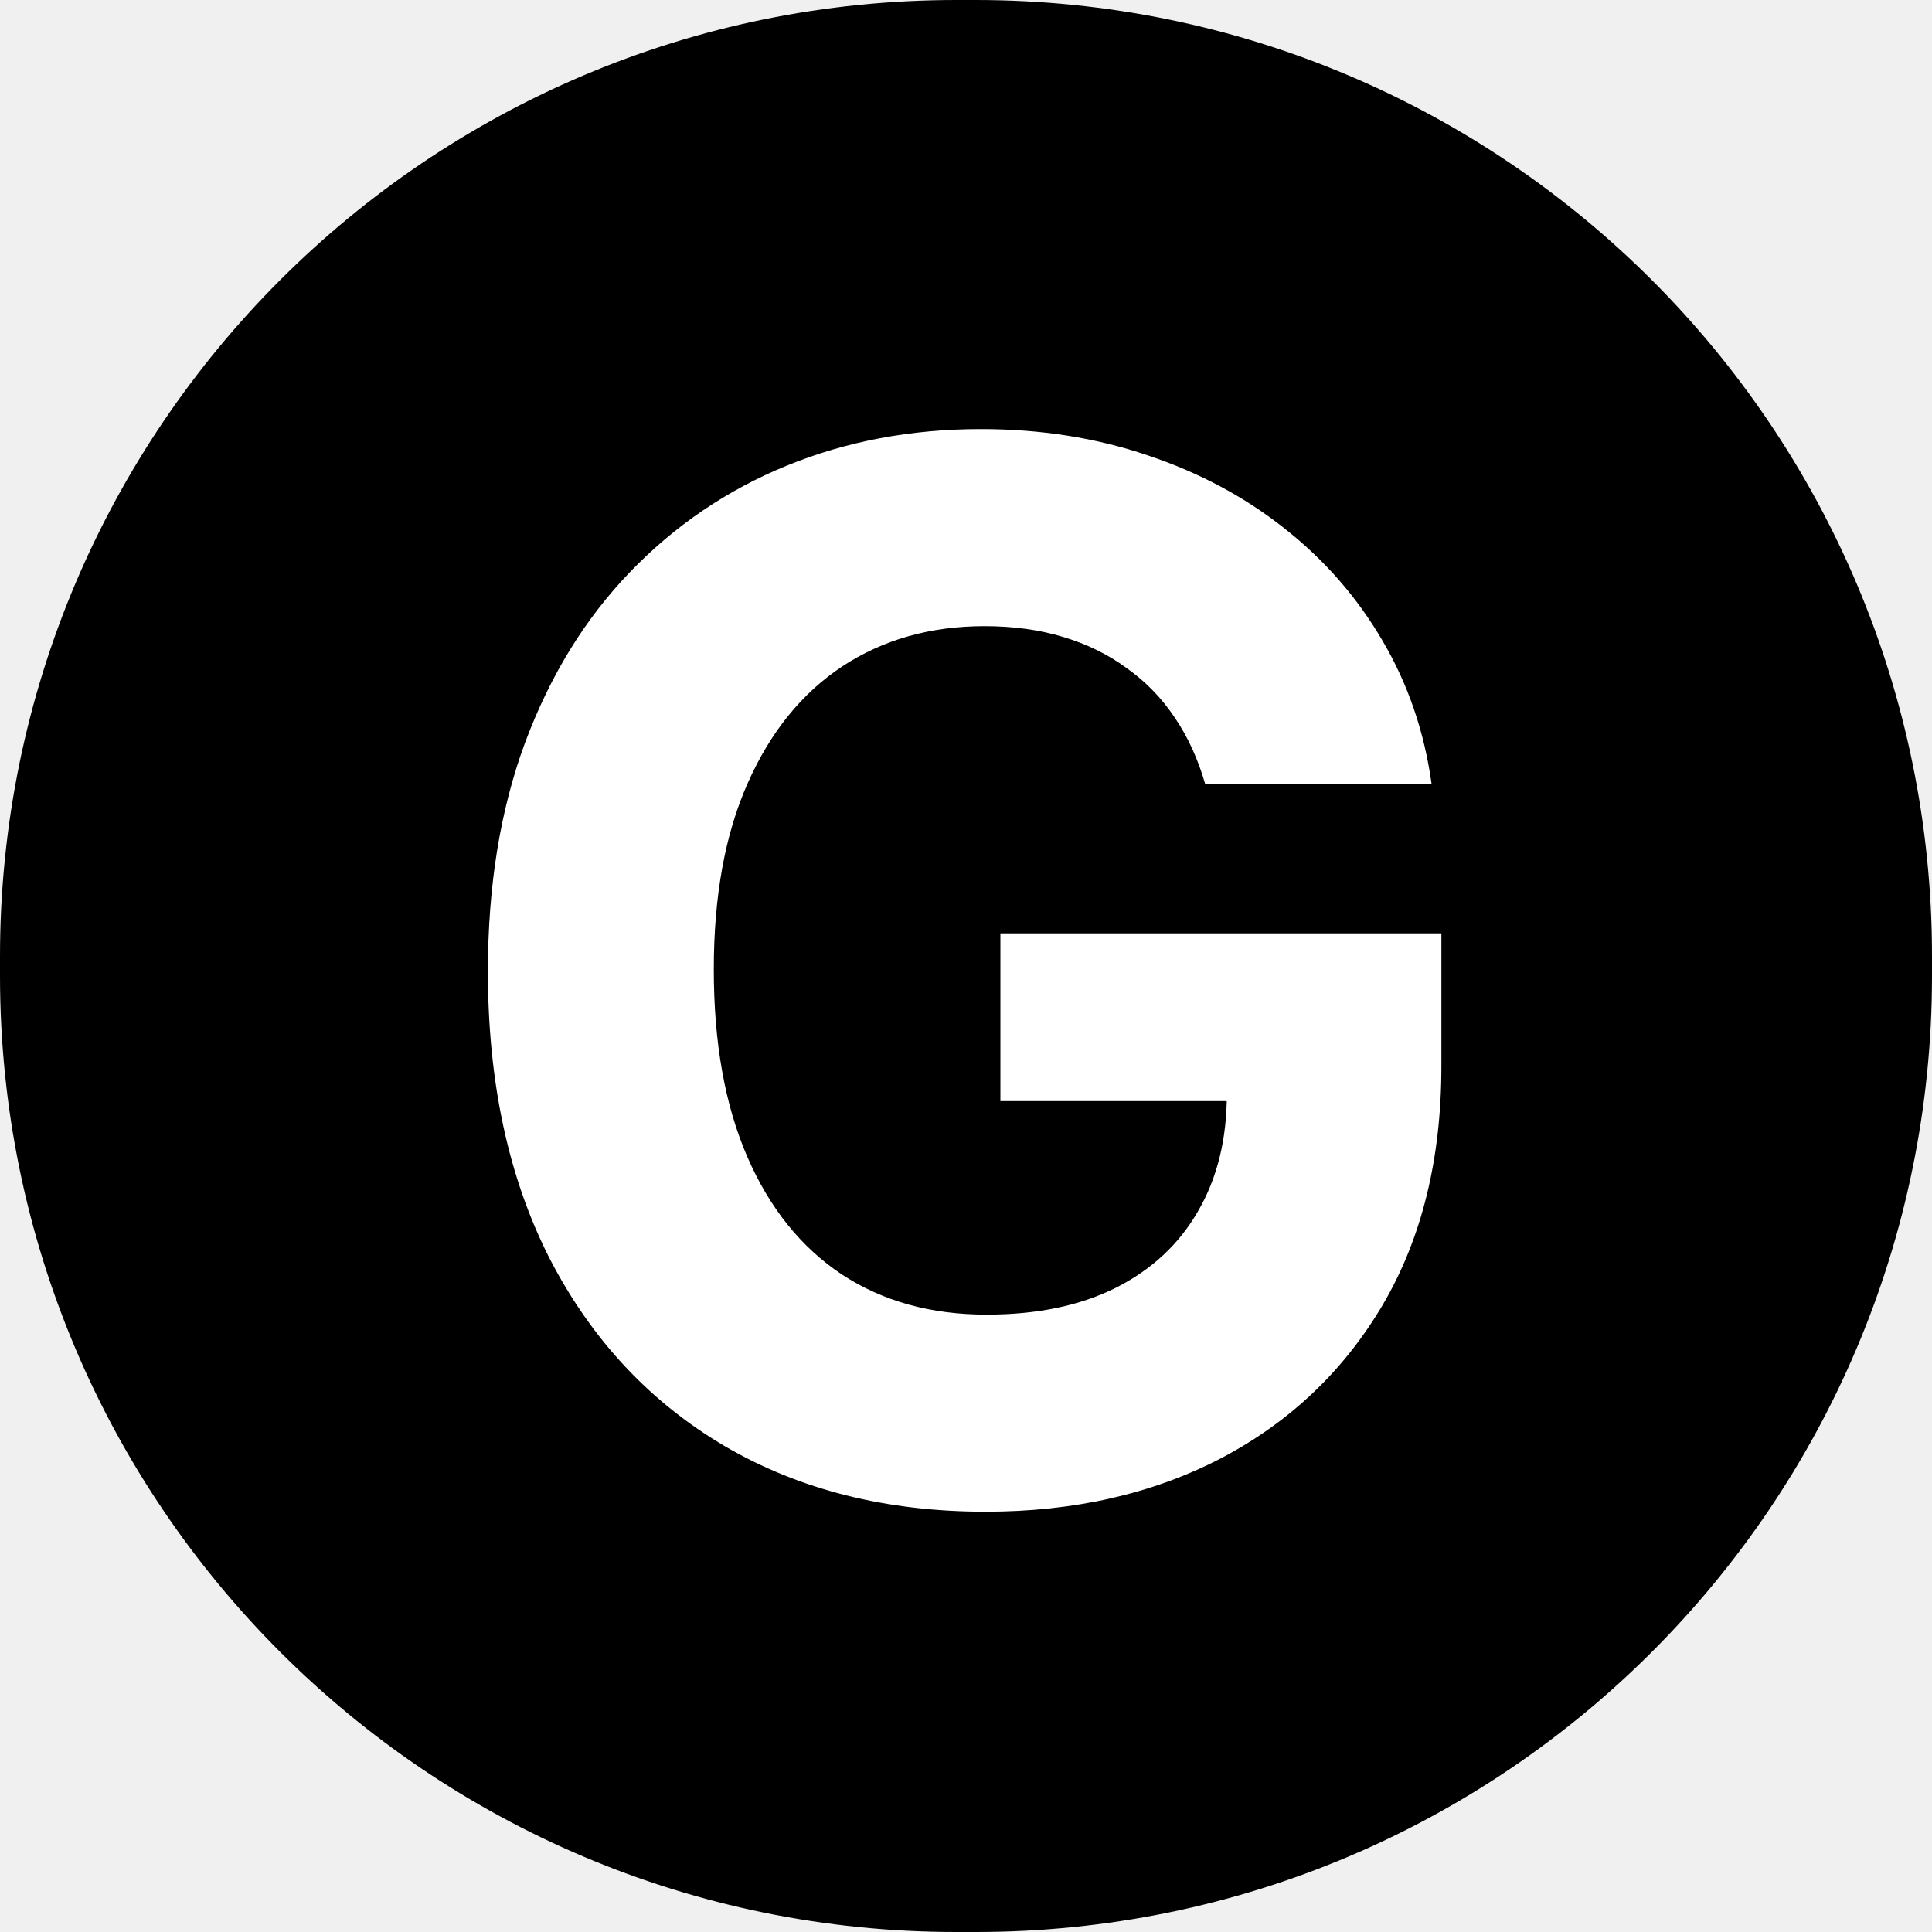
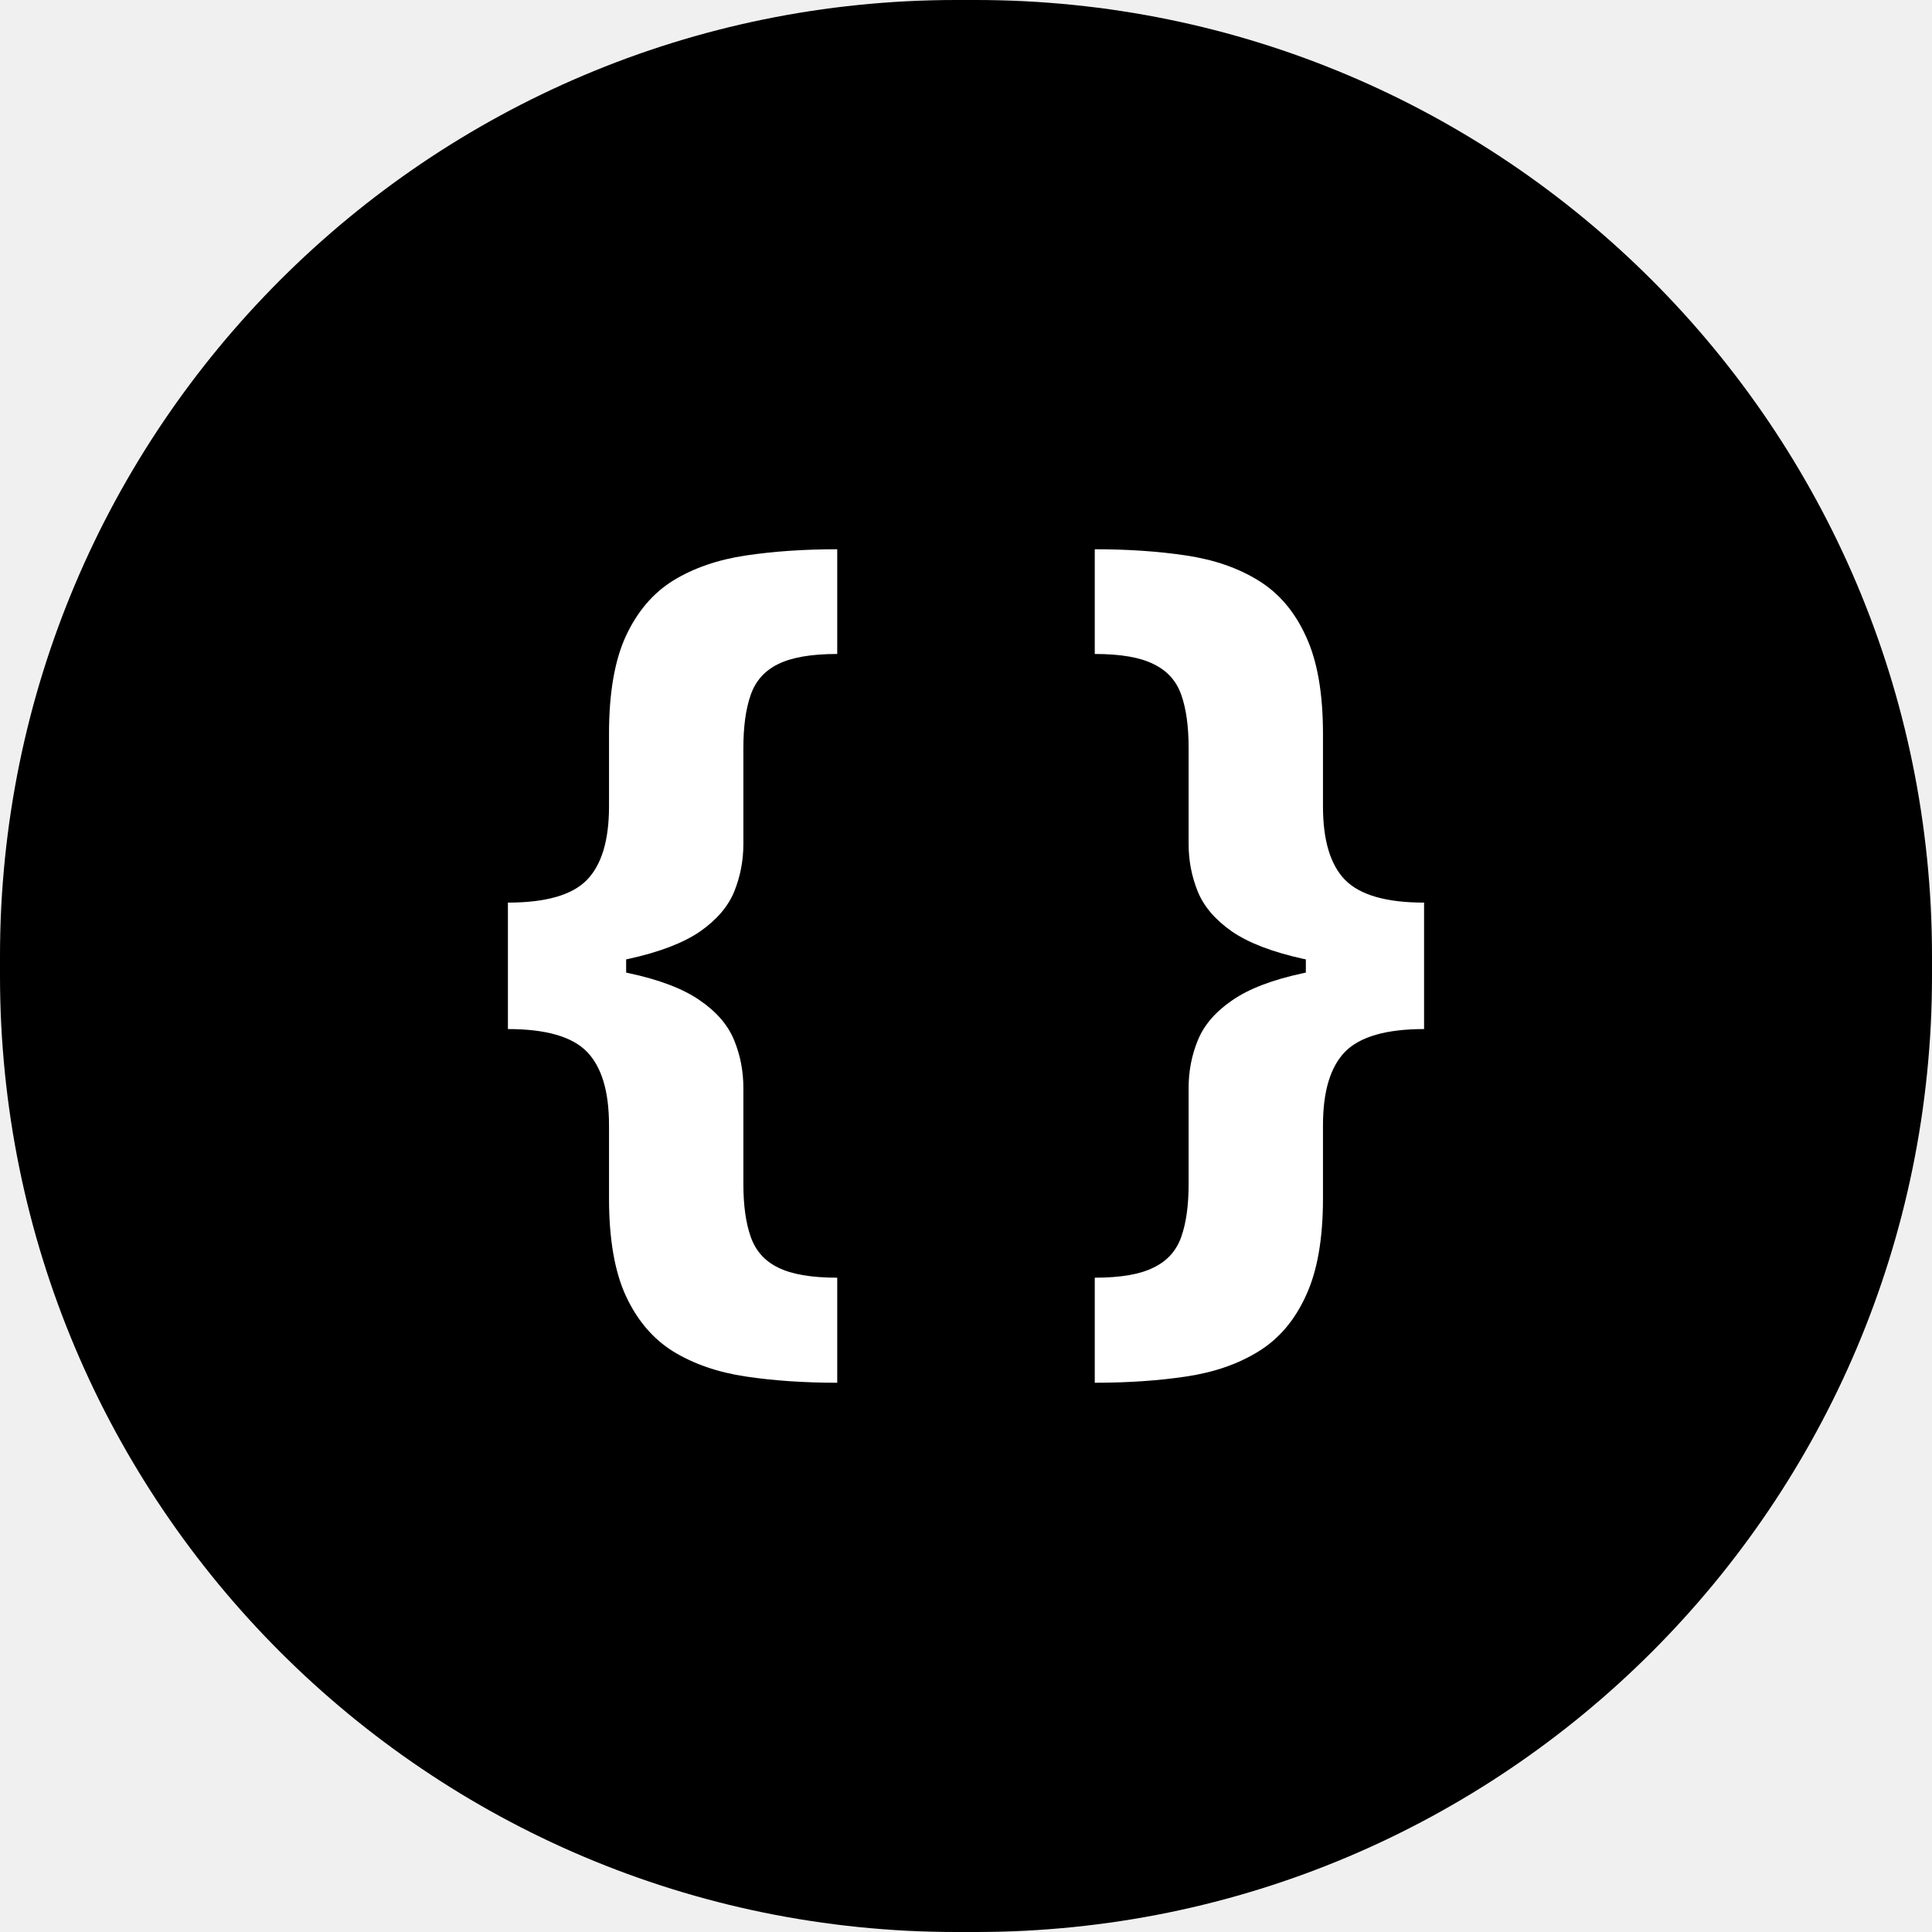
<svg xmlns="http://www.w3.org/2000/svg" width="200" height="200" viewBox="0 0 200 200" fill="none">
  <rect width="200" height="200" rx="99" fill="black" />
-   <path d="M124.763 81.172C124.017 78.579 122.969 76.289 121.62 74.3C120.27 72.276 118.619 70.572 116.666 69.187C114.748 67.766 112.547 66.683 110.061 65.938C107.611 65.192 104.894 64.819 101.911 64.819C96.336 64.819 91.435 66.204 87.209 68.974C83.019 71.744 79.752 75.774 77.408 81.065C75.064 86.321 73.892 92.749 73.892 100.348C73.892 107.947 75.047 114.411 77.355 119.737C79.663 125.064 82.93 129.13 87.156 131.935C91.382 134.705 96.371 136.09 102.124 136.09C107.344 136.09 111.801 135.167 115.494 133.32C119.223 131.438 122.064 128.793 124.017 125.384C126.005 121.974 127 117.944 127 113.292L131.687 113.984H103.562V96.619H149.212V110.362C149.212 119.95 147.188 128.189 143.14 135.078C139.091 141.932 133.516 147.223 126.414 150.952C119.312 154.645 111.179 156.491 102.017 156.491C91.79 156.491 82.806 154.237 75.064 149.727C67.323 145.181 61.286 138.736 56.954 130.391C52.657 122.01 50.508 112.067 50.508 100.561C50.508 91.719 51.787 83.835 54.343 76.91C56.936 69.95 60.558 64.055 65.21 59.226C69.862 54.396 75.277 50.721 81.456 48.2C87.635 45.678 94.329 44.418 101.538 44.418C107.717 44.418 113.47 45.323 118.797 47.134C124.123 48.91 128.846 51.431 132.966 54.698C137.12 57.965 140.512 61.854 143.14 66.364C145.767 70.838 147.454 75.774 148.2 81.172H124.763Z" fill="white" />
+   <path d="M52.579 100.29V93.438C56.511 93.438 59.238 92.653 60.761 91.085C62.284 89.517 63.045 86.983 63.045 83.483V75.949C63.045 71.744 63.625 68.381 64.784 65.858C65.966 63.312 67.602 61.392 69.693 60.096C71.806 58.801 74.306 57.938 77.193 57.506C80.079 57.074 83.238 56.858 86.67 56.858V67.699C83.988 67.699 81.943 68.051 80.534 68.756C79.147 69.438 78.204 70.506 77.704 71.96C77.204 73.392 76.954 75.21 76.954 77.415V87.369C76.954 89.097 76.636 90.744 76 92.312C75.363 93.858 74.181 95.233 72.454 96.438C70.727 97.619 68.261 98.562 65.056 99.267C61.852 99.949 57.693 100.29 52.579 100.29ZM86.67 143.142C83.238 143.142 80.079 142.926 77.193 142.494C74.306 142.062 71.806 141.199 69.693 139.903C67.602 138.608 65.966 136.687 64.784 134.142C63.625 131.619 63.045 128.256 63.045 124.051V116.483C63.045 112.983 62.284 110.449 60.761 108.881C59.238 107.312 56.511 106.528 52.579 106.528V99.676C57.693 99.676 61.852 100.028 65.056 100.733C68.261 101.415 70.727 102.358 72.454 103.562C74.181 104.744 75.363 106.119 76 107.687C76.636 109.233 76.954 110.881 76.954 112.631V122.585C76.954 124.767 77.204 126.574 77.704 128.006C78.204 129.46 79.147 130.528 80.534 131.21C81.943 131.915 83.988 132.267 86.67 132.267V143.142ZM52.579 106.528V93.438H64.818V106.528H52.579Z" fill="white" />
+   <path d="M147.42 99.676V106.528C143.511 106.528 140.784 107.312 139.238 108.881C137.715 110.449 136.954 112.983 136.954 116.483V124.051C136.954 128.256 136.363 131.619 135.181 134.142C134.022 136.687 132.386 138.608 130.272 139.903C128.181 141.199 125.693 142.062 122.806 142.494C119.943 142.926 116.784 143.142 113.329 143.142V132.267C116.011 132.267 118.045 131.915 119.431 131.21C120.84 130.528 121.795 129.46 122.295 128.006C122.795 126.574 123.045 124.767 123.045 122.585V112.631C123.045 110.881 123.363 109.233 124 107.687C124.636 106.119 125.818 104.744 127.545 103.562C129.272 102.358 131.738 101.415 134.943 100.733C138.147 100.028 142.306 99.676 147.42 99.676ZM113.329 56.858C116.784 56.858 119.943 57.074 122.806 57.506C125.693 57.938 128.181 58.801 130.272 60.096C132.386 61.392 134.022 63.312 135.181 65.858C136.363 68.381 136.954 71.744 136.954 75.949V83.483C136.954 86.983 137.715 89.517 139.238 91.085C140.784 92.653 143.511 93.438 147.42 93.438V100.29C142.306 100.29 138.147 99.949 134.943 99.267C131.738 98.562 129.272 97.619 127.545 96.438C125.818 95.233 124.636 93.858 124 92.312C123.363 90.744 123.045 89.097 123.045 87.369V77.415C123.045 75.21 122.795 73.392 122.295 71.96C121.795 70.506 120.84 69.438 119.431 68.756C118.045 68.051 116.011 67.699 113.329 67.699V56.858ZM147.42 93.438V106.528H135.181V93.438H147.42Z" fill="white" />
</svg>
